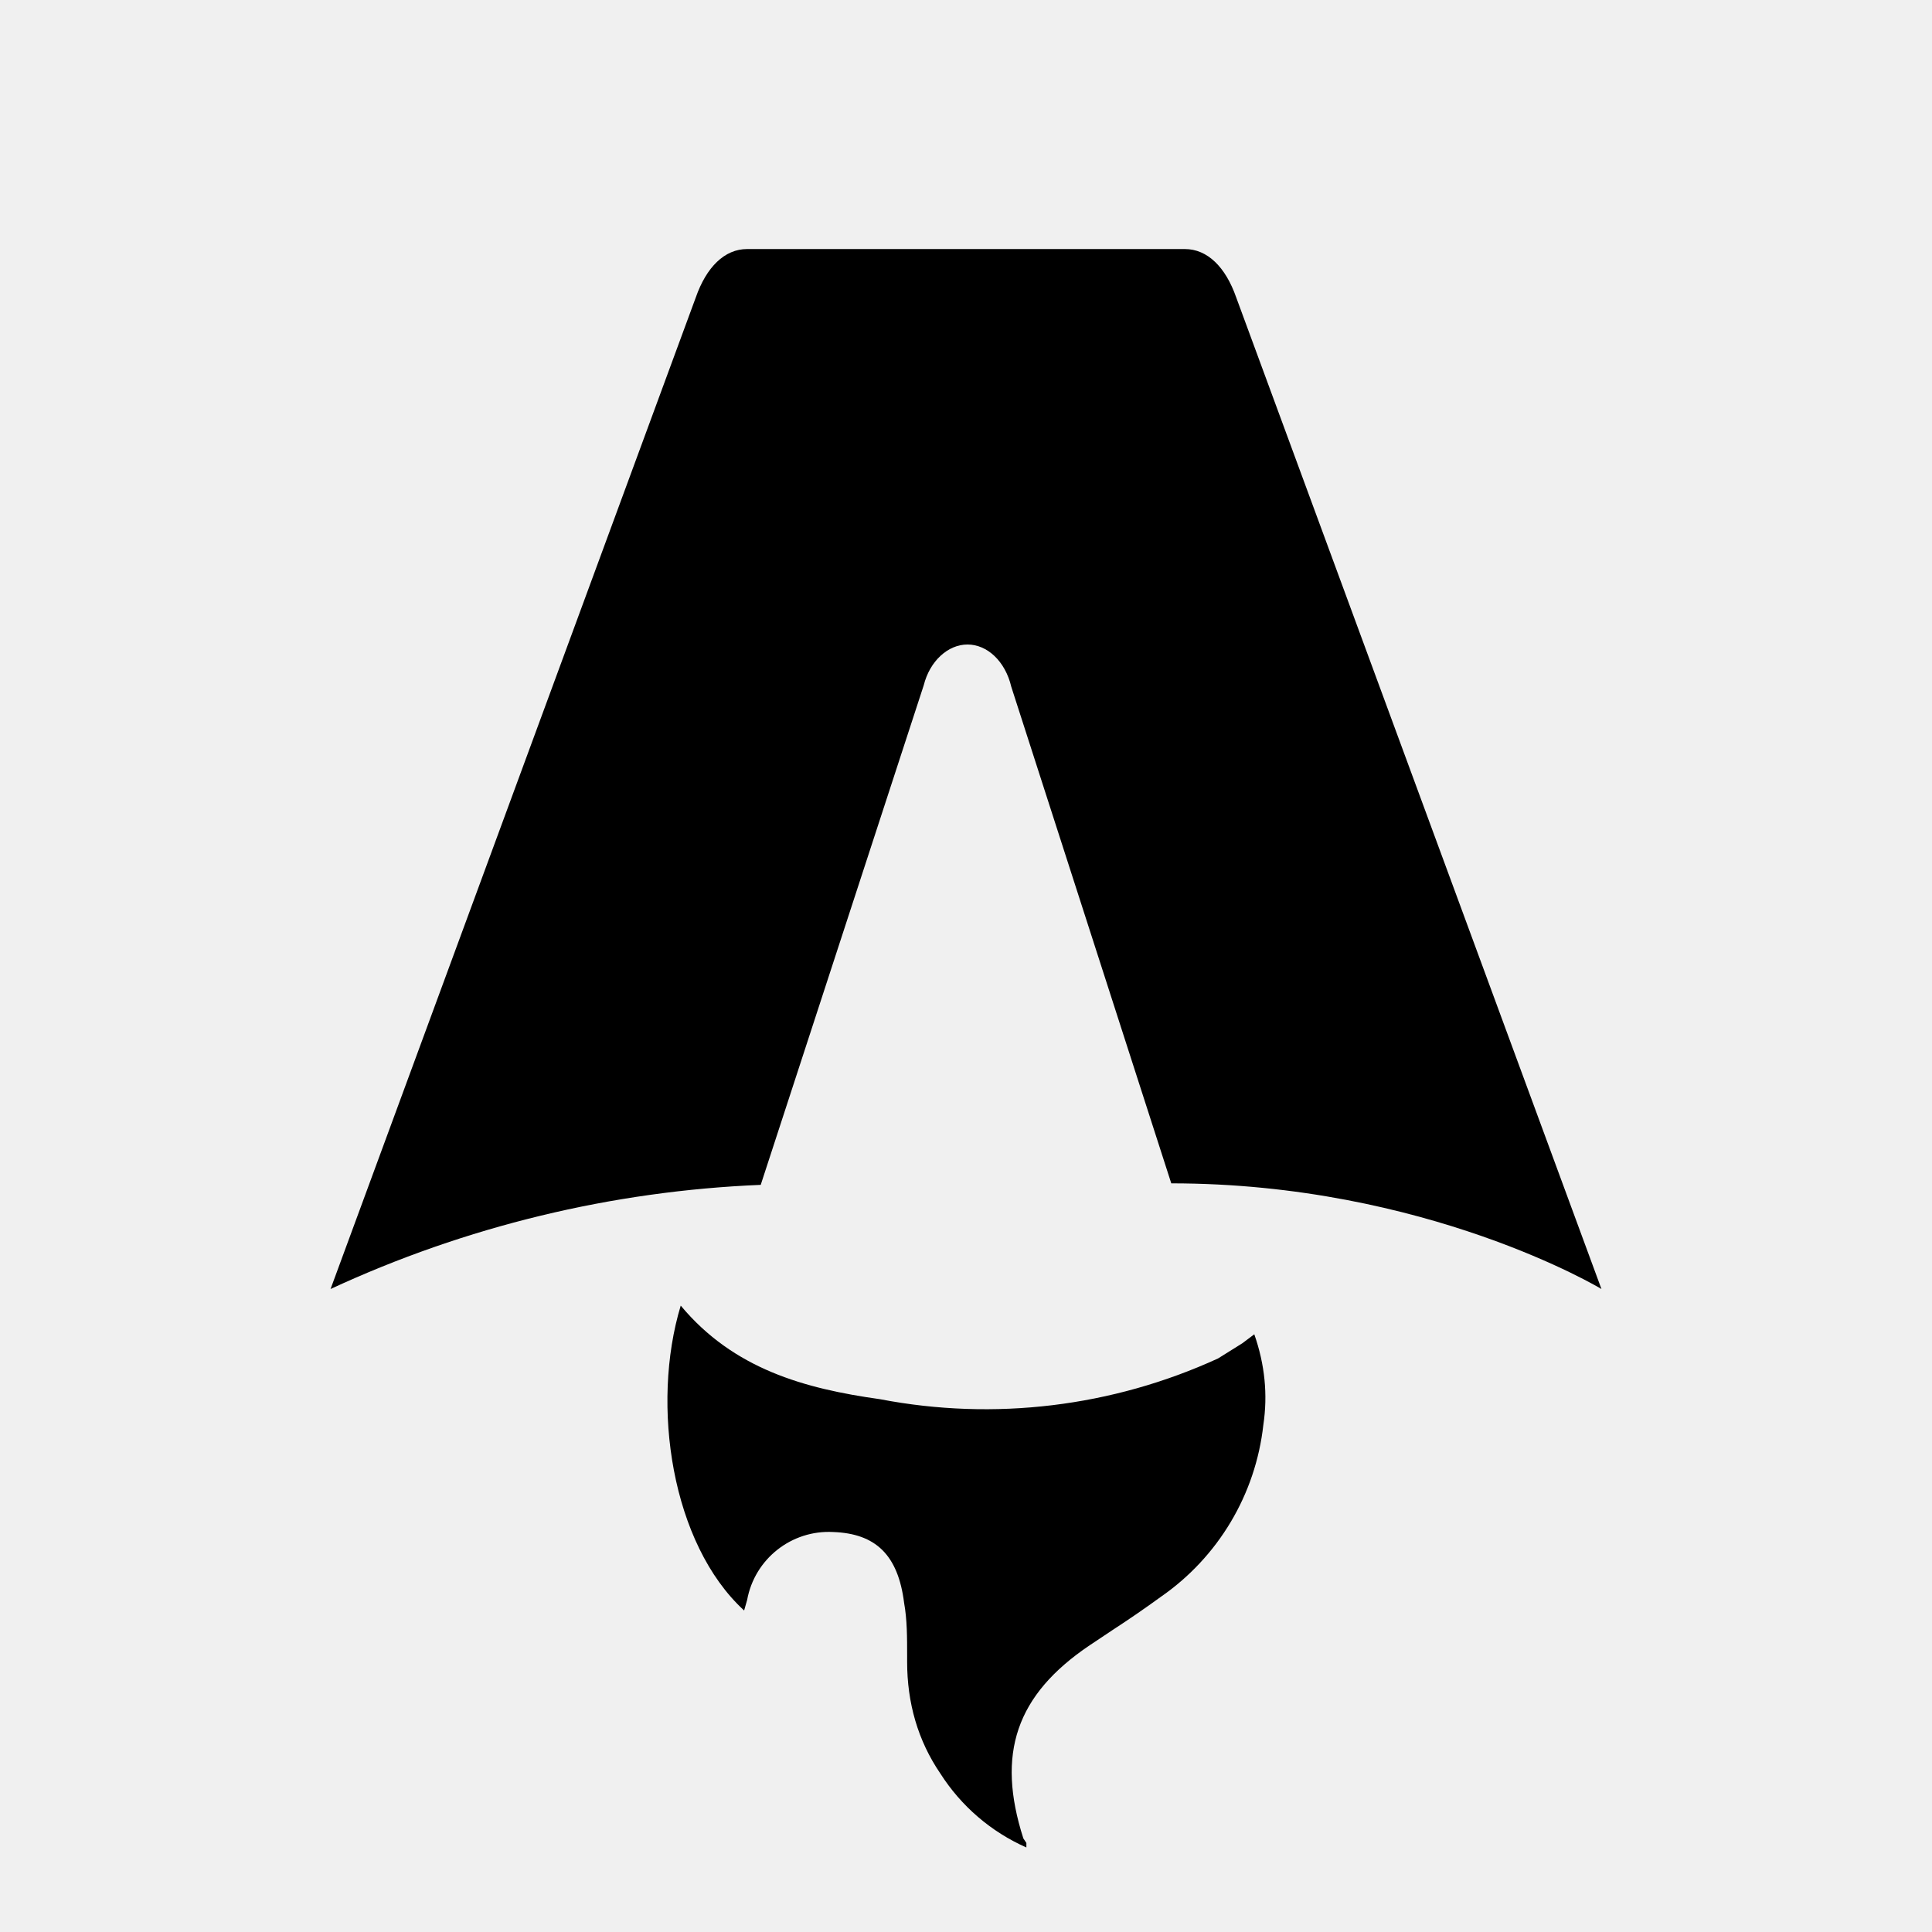
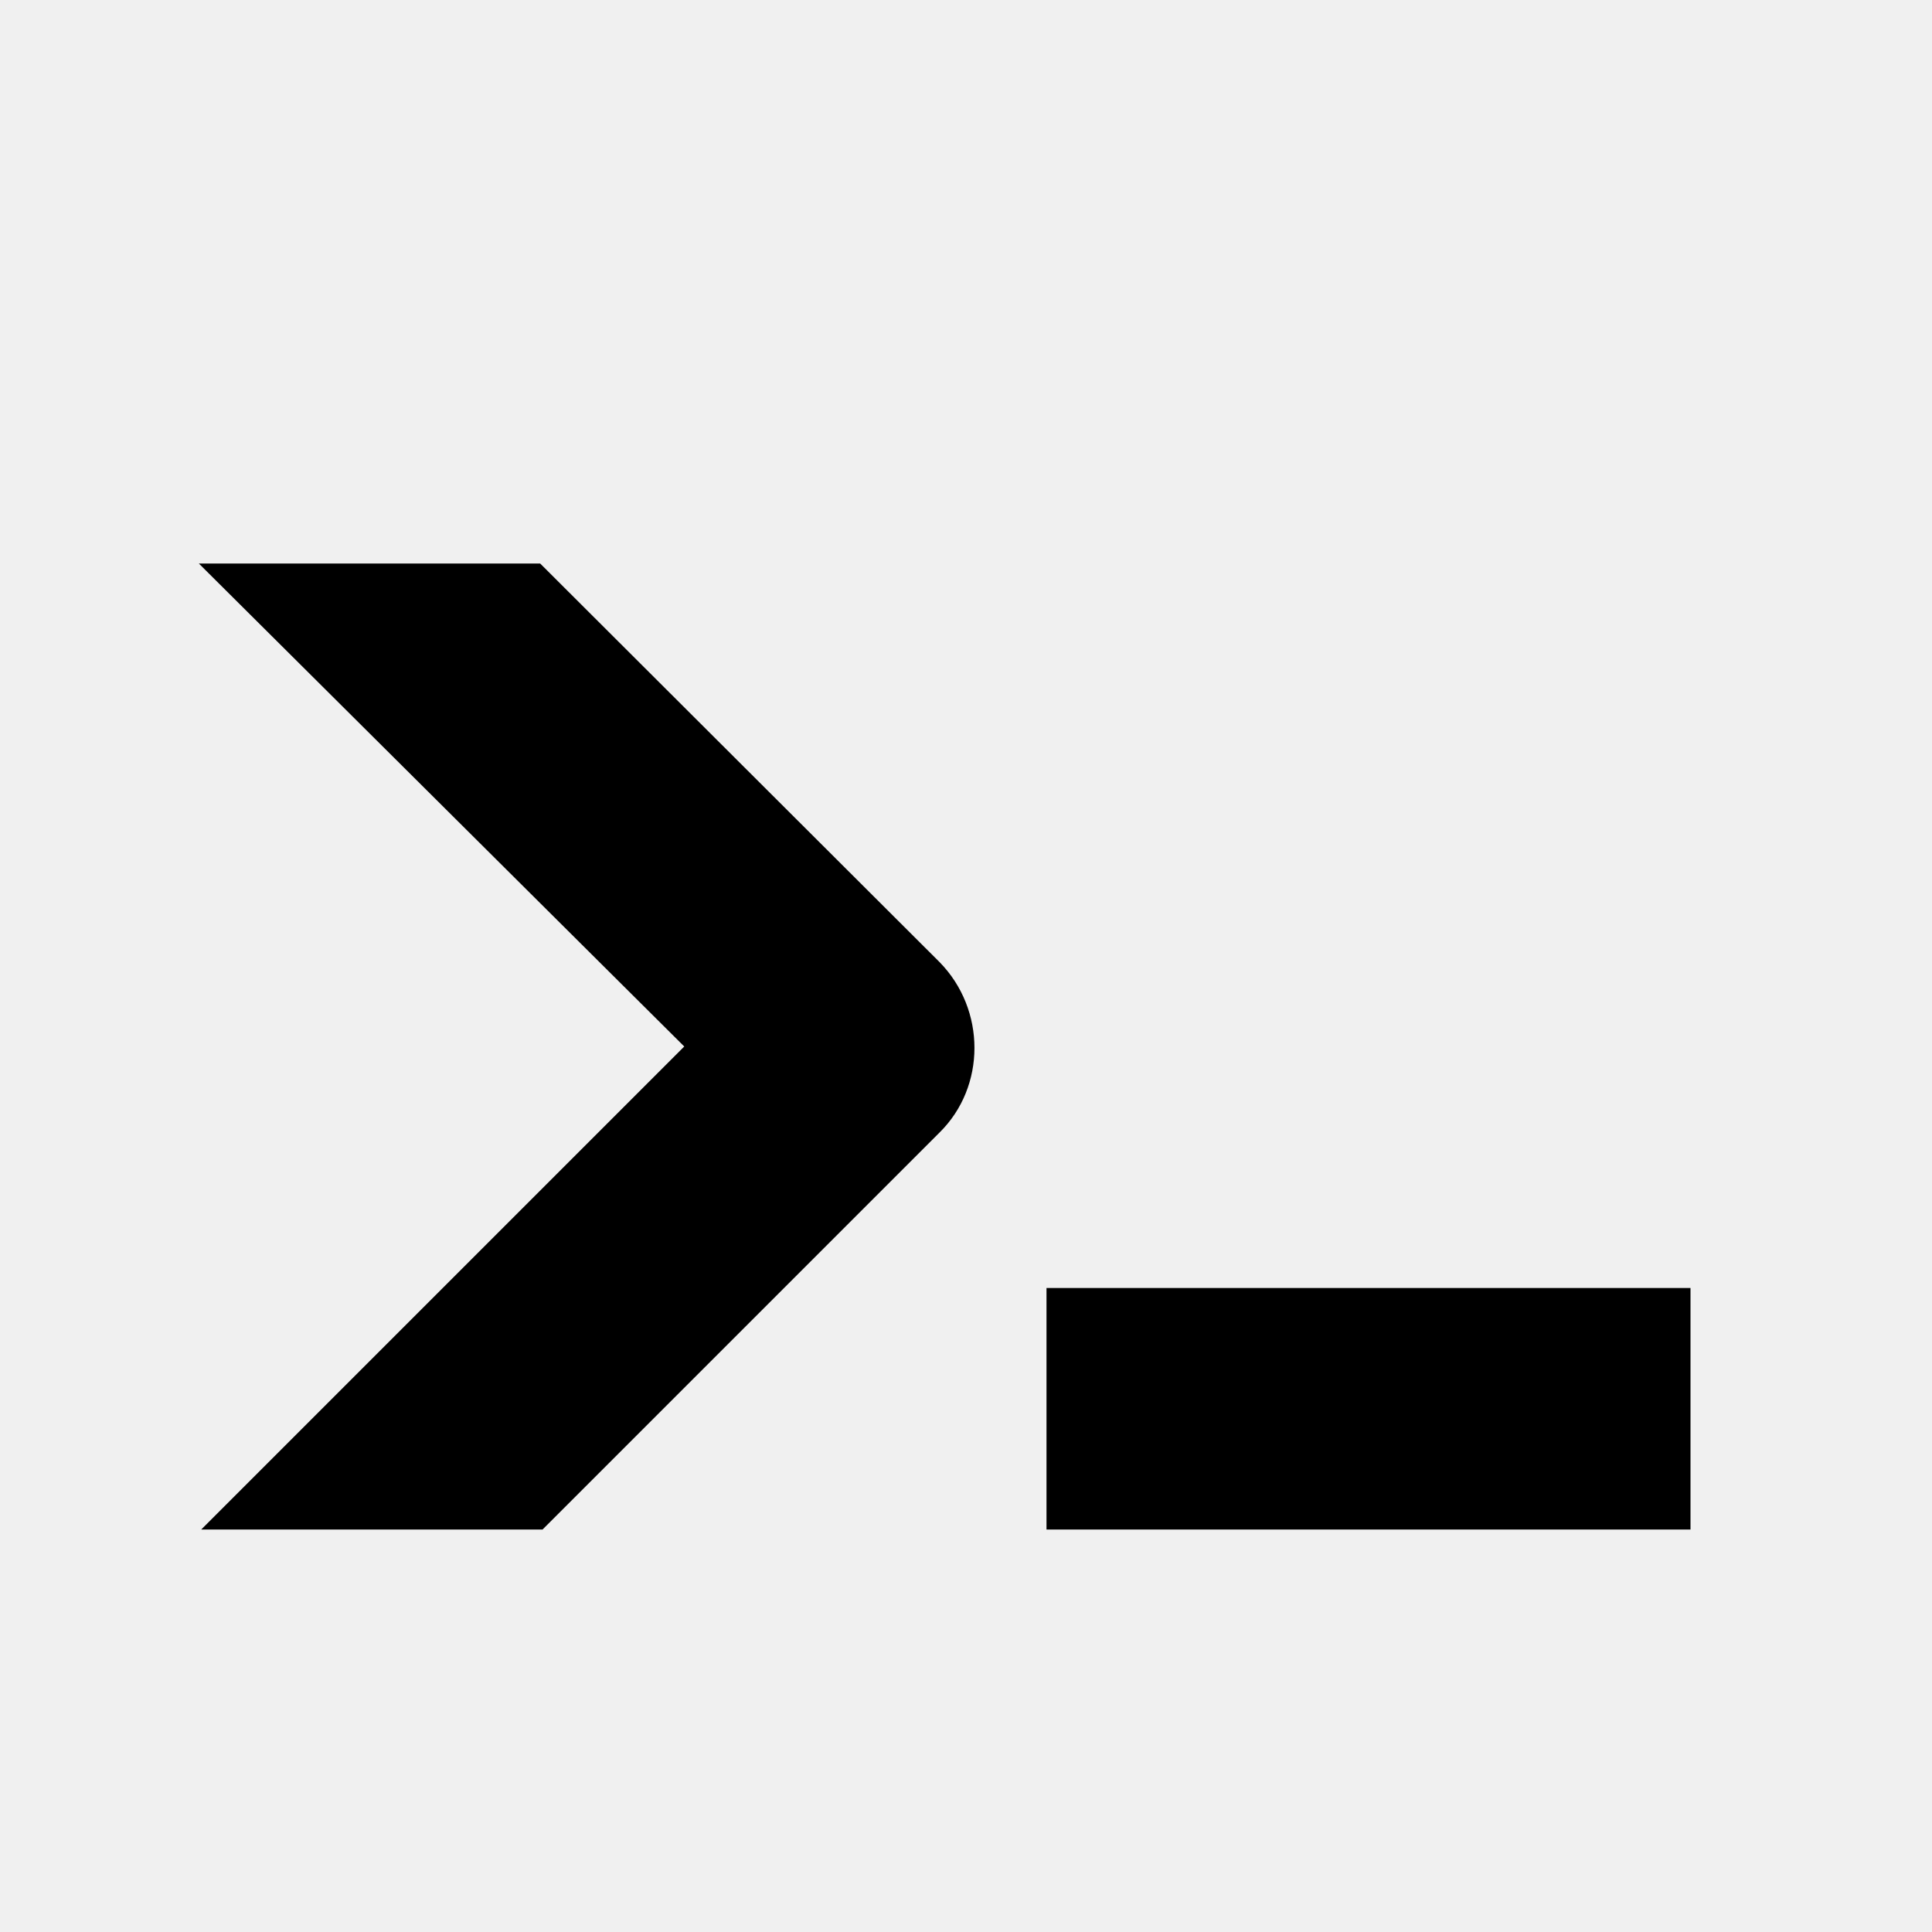
- <svg xmlns="http://www.w3.org/2000/svg" fill="none" viewBox="0 0 128 128">
-   <path d="M50.4 78.5a75.1 75.1 0 0 0-28.5 6.9l24.2-65.7c.7-2 1.9-3.2 3.4-3.2h29c1.5 0 2.7 1.2 3.4 3.2l24.2 65.7s-11.6-7-28.5-7L67 45.5c-.4-1.7-1.6-2.8-2.9-2.8-1.3 0-2.5 1.1-2.9 2.7L50.4 78.5Zm-1.1 28.2Zm-4.2-20.2c-2 6.6-.6 15.8 4.2 20.2a17.5 17.5 0 0 1 .2-.7 5.5 5.5 0 0 1 5.7-4.5c2.8.1 4.3 1.5 4.7 4.7.2 1.1.2 2.3.2 3.5v.4c0 2.7.7 5.2 2.2 7.4a13 13 0 0 0 5.7 4.9v-.3l-.2-.3c-1.8-5.6-.5-9.5 4.4-12.8l1.5-1a73 73 0 0 0 3.2-2.2 16 16 0 0 0 6.8-11.4c.3-2 .1-4-.6-6l-.8.6-1.6 1a37 37 0 0 1-22.4 2.7c-5-.7-9.7-2-13.2-6.2Z" />
+ <svg xmlns="http://www.w3.org/2000/svg" fill="none" viewBox="0 0 24 24">
+   <path d="M13 19v-3h8v3zm-4.5-6L2.47 7h4.24l4.96 4.95c.58.59.58 1.55 0 2.12L6.74 19H2.5z" />
  <style>
-         path { fill: #000; }
-         @media (prefers-color-scheme: dark) {
-             path { fill: #FFF; }
-         }
-     </style>
+     path { fill: #000; }
+     @media (prefers-color-scheme: dark) {
+       path { fill: #fff; }
+     }
+   </style>
</svg>
